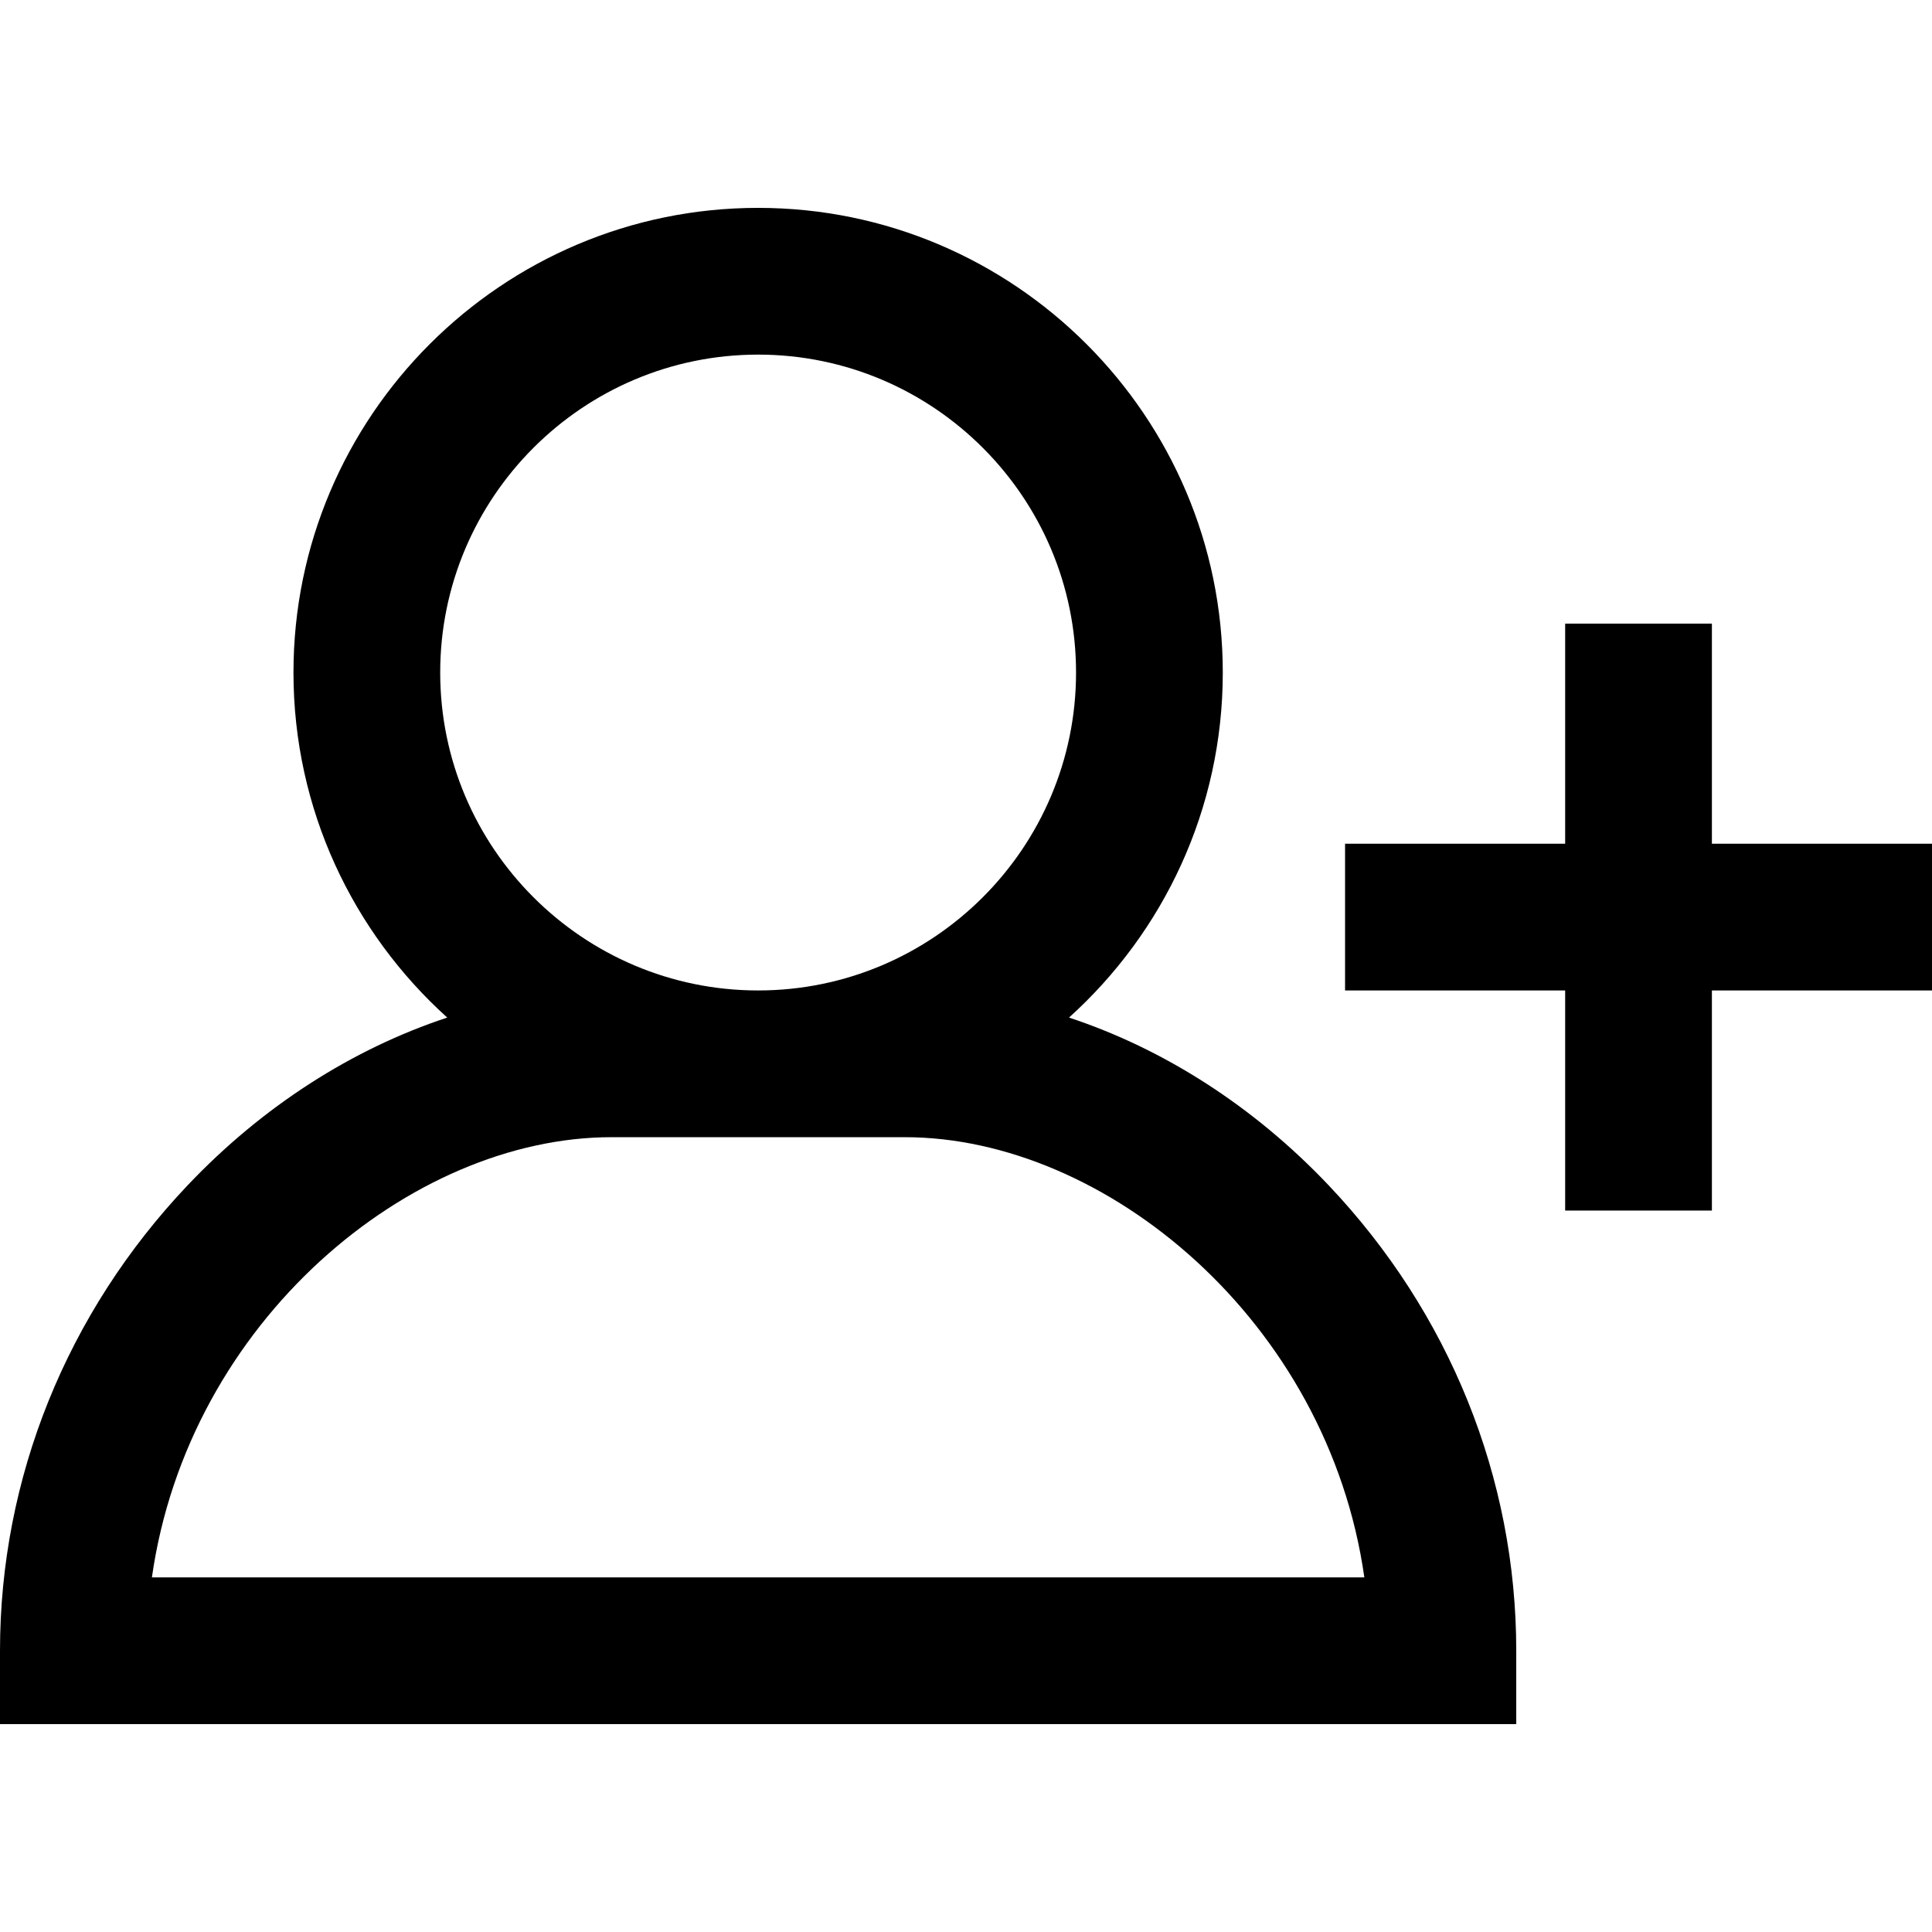
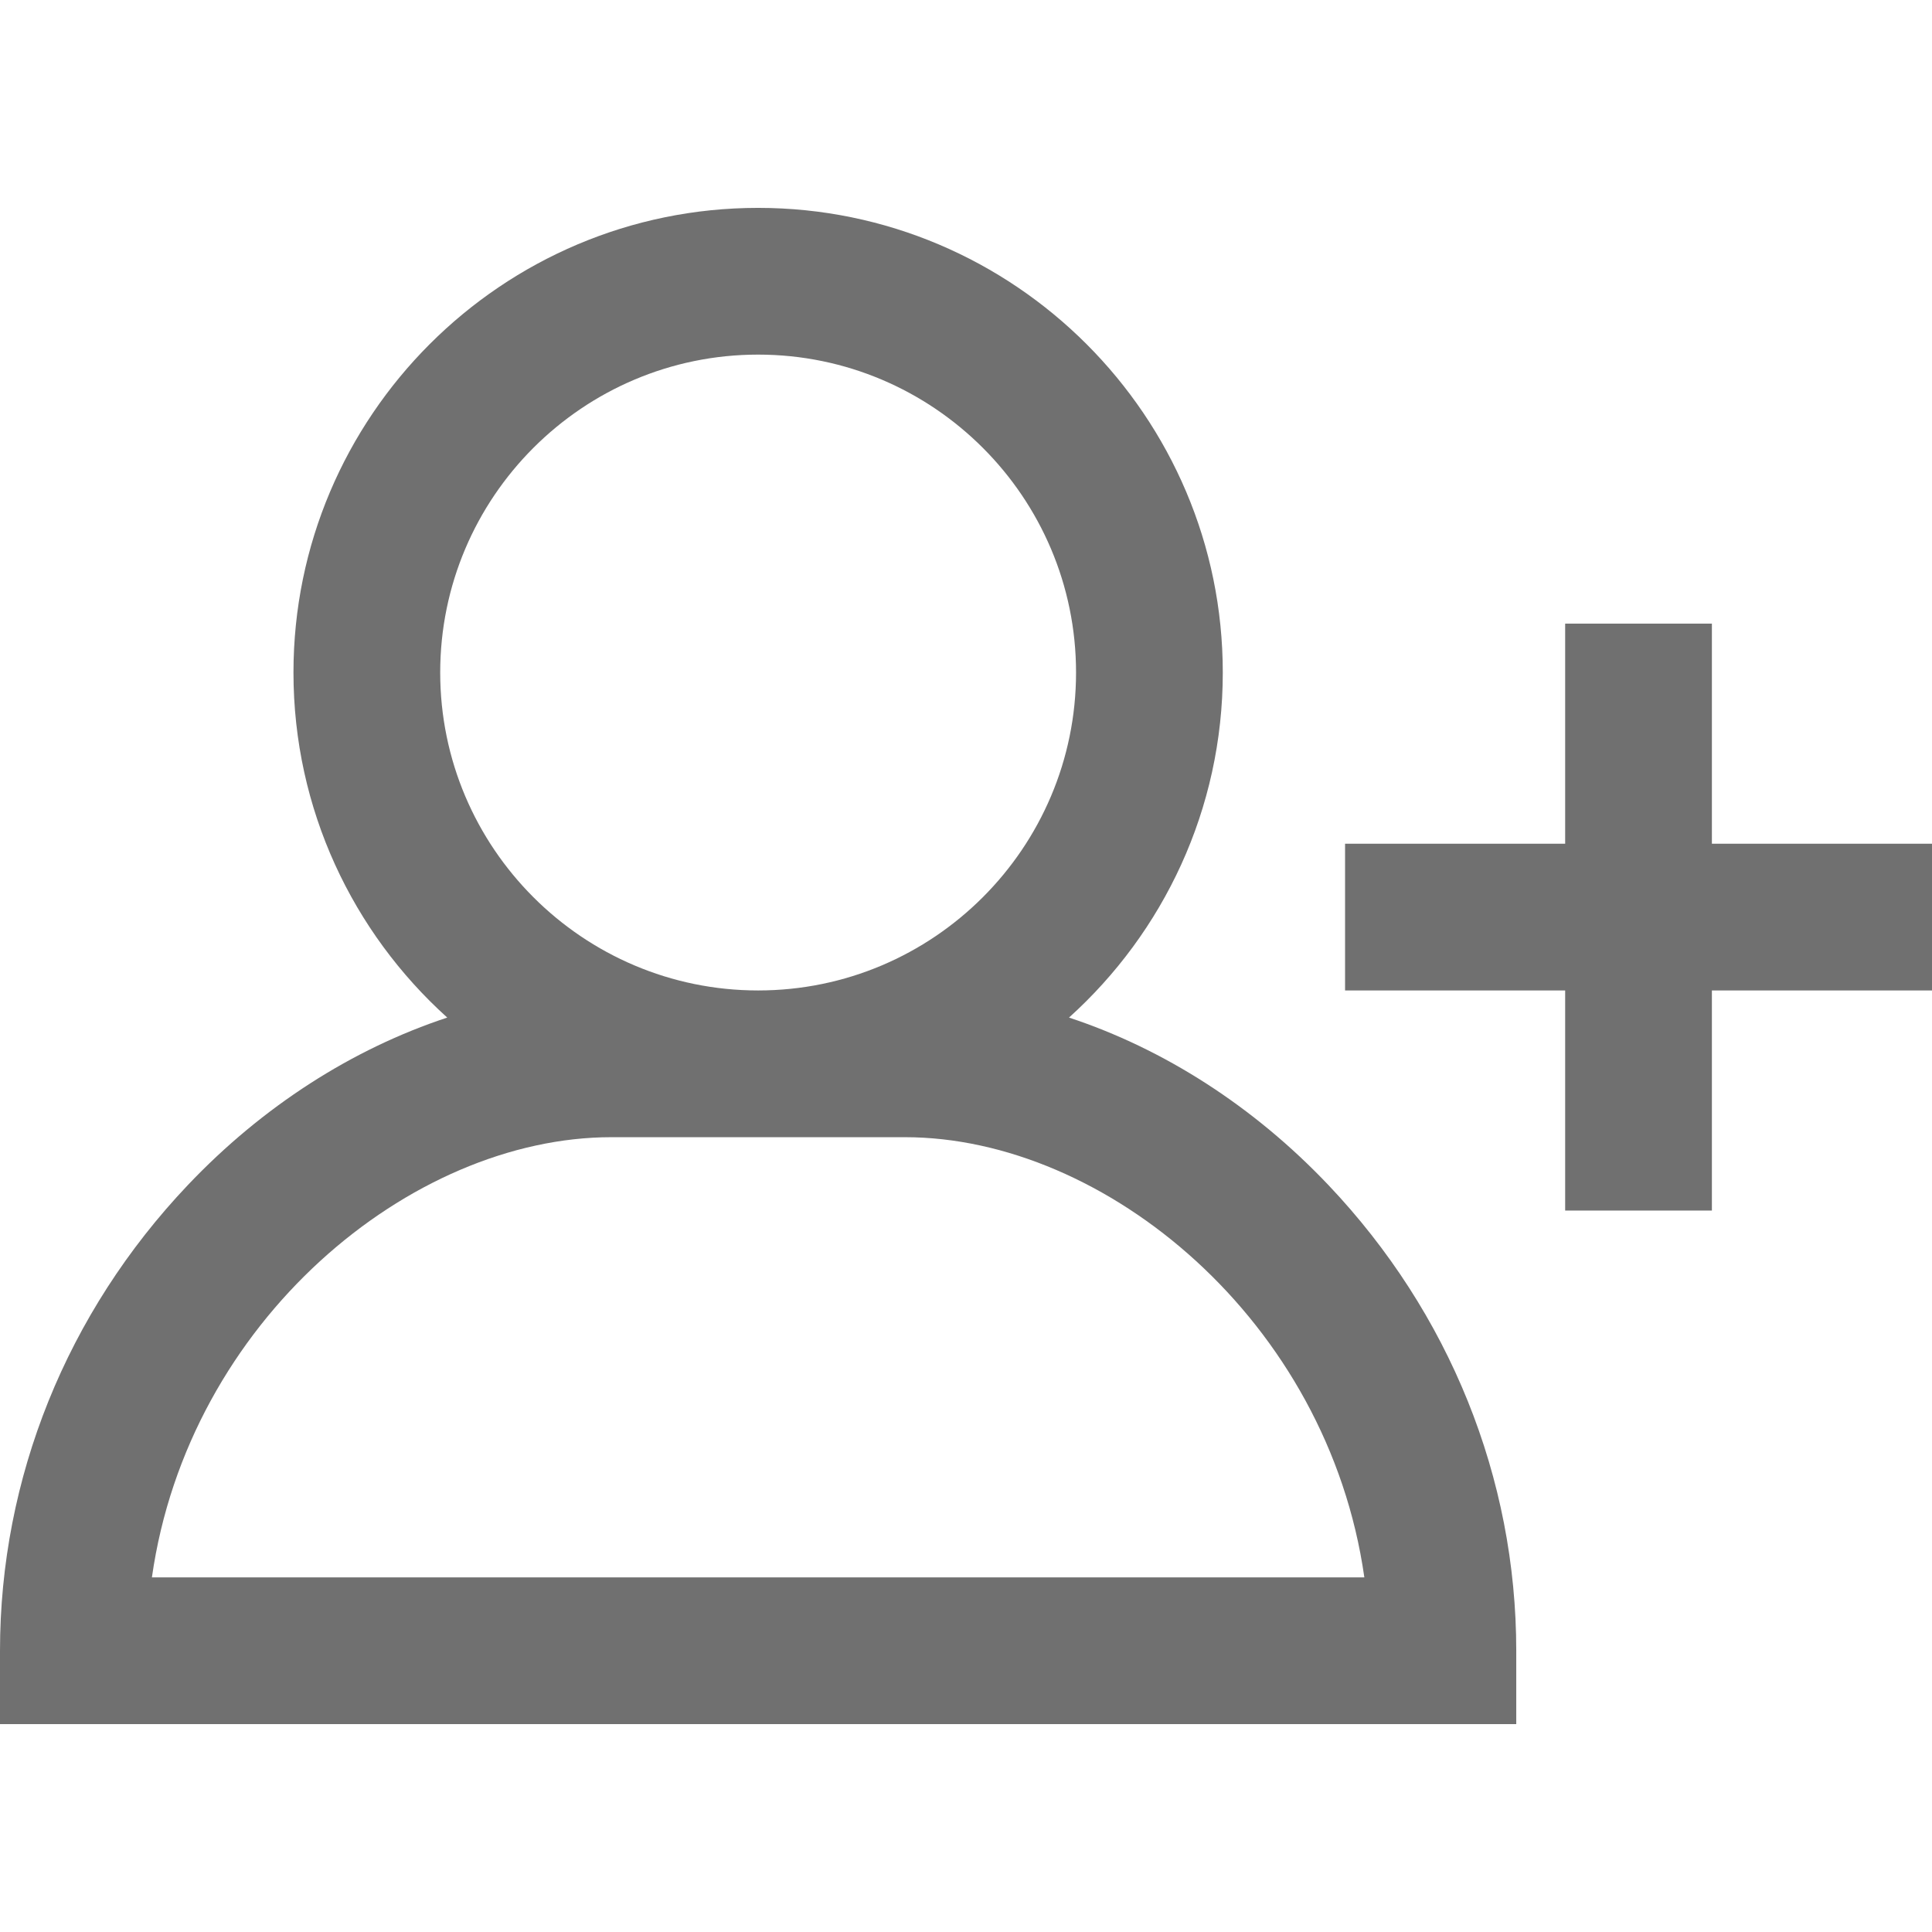
- <svg xmlns="http://www.w3.org/2000/svg" version="1.1" id="Layer_1" x="0px" y="0px" viewBox="0 0 512 512" style="enable-background:new 0 0 512 512;" xml:space="preserve">
+ <svg xmlns="http://www.w3.org/2000/svg" version="1.1" id="Layer_1" x="0px" y="0px" fill="#707070" viewBox="0 0 512 512" style="enable-background:new 0 0 512 512;" xml:space="preserve">
  <g>
    <g>
      <path d="M352.062,314.075c-19.834-20.912-43.665-36.124-68.765-44.408c25.008-22.555,40.754-55.191,40.754-91.439    c0-67.899-55.24-123.139-123.139-123.139S77.772,110.329,77.772,178.228c0,36.248,15.746,68.884,40.754,91.439    c-25.101,8.285-48.932,23.498-68.766,44.409C17.672,347.906,0,391.728,0,437.468v19.443h401.823v-19.443    C401.823,391.728,384.15,347.906,352.062,314.075z M116.658,178.228c0-46.457,37.796-84.253,84.253-84.253    c46.457,0,84.253,37.796,84.253,84.253s-37.796,84.253-84.253,84.253C154.454,262.481,116.658,224.685,116.658,178.228z     M40.256,418.025c9.65-67.94,68.591-116.658,121.769-116.658h77.772c53.178,0,112.119,48.718,121.769,116.658H40.256z" />
    </g>
  </g>
  <g>
    <g>
      <polygon points="453.671,223.595 453.671,165.266 414.785,165.266 414.785,223.595 356.456,223.595 356.456,262.481     414.785,262.481 414.785,320.81 453.671,320.81 453.671,262.481 512,262.481 512,223.595   " />
    </g>
  </g>
-   <g>
- </g>
-   <g>
- </g>
-   <g>
- </g>
-   <g>
- </g>
-   <g>
- </g>
-   <g>
- </g>
-   <g>
- </g>
-   <g>
- </g>
-   <g>
- </g>
-   <g>
- </g>
-   <g>
- </g>
-   <g>
- </g>
-   <g>
- </g>
-   <g>
- </g>
-   <g>
- </g>
</svg>
